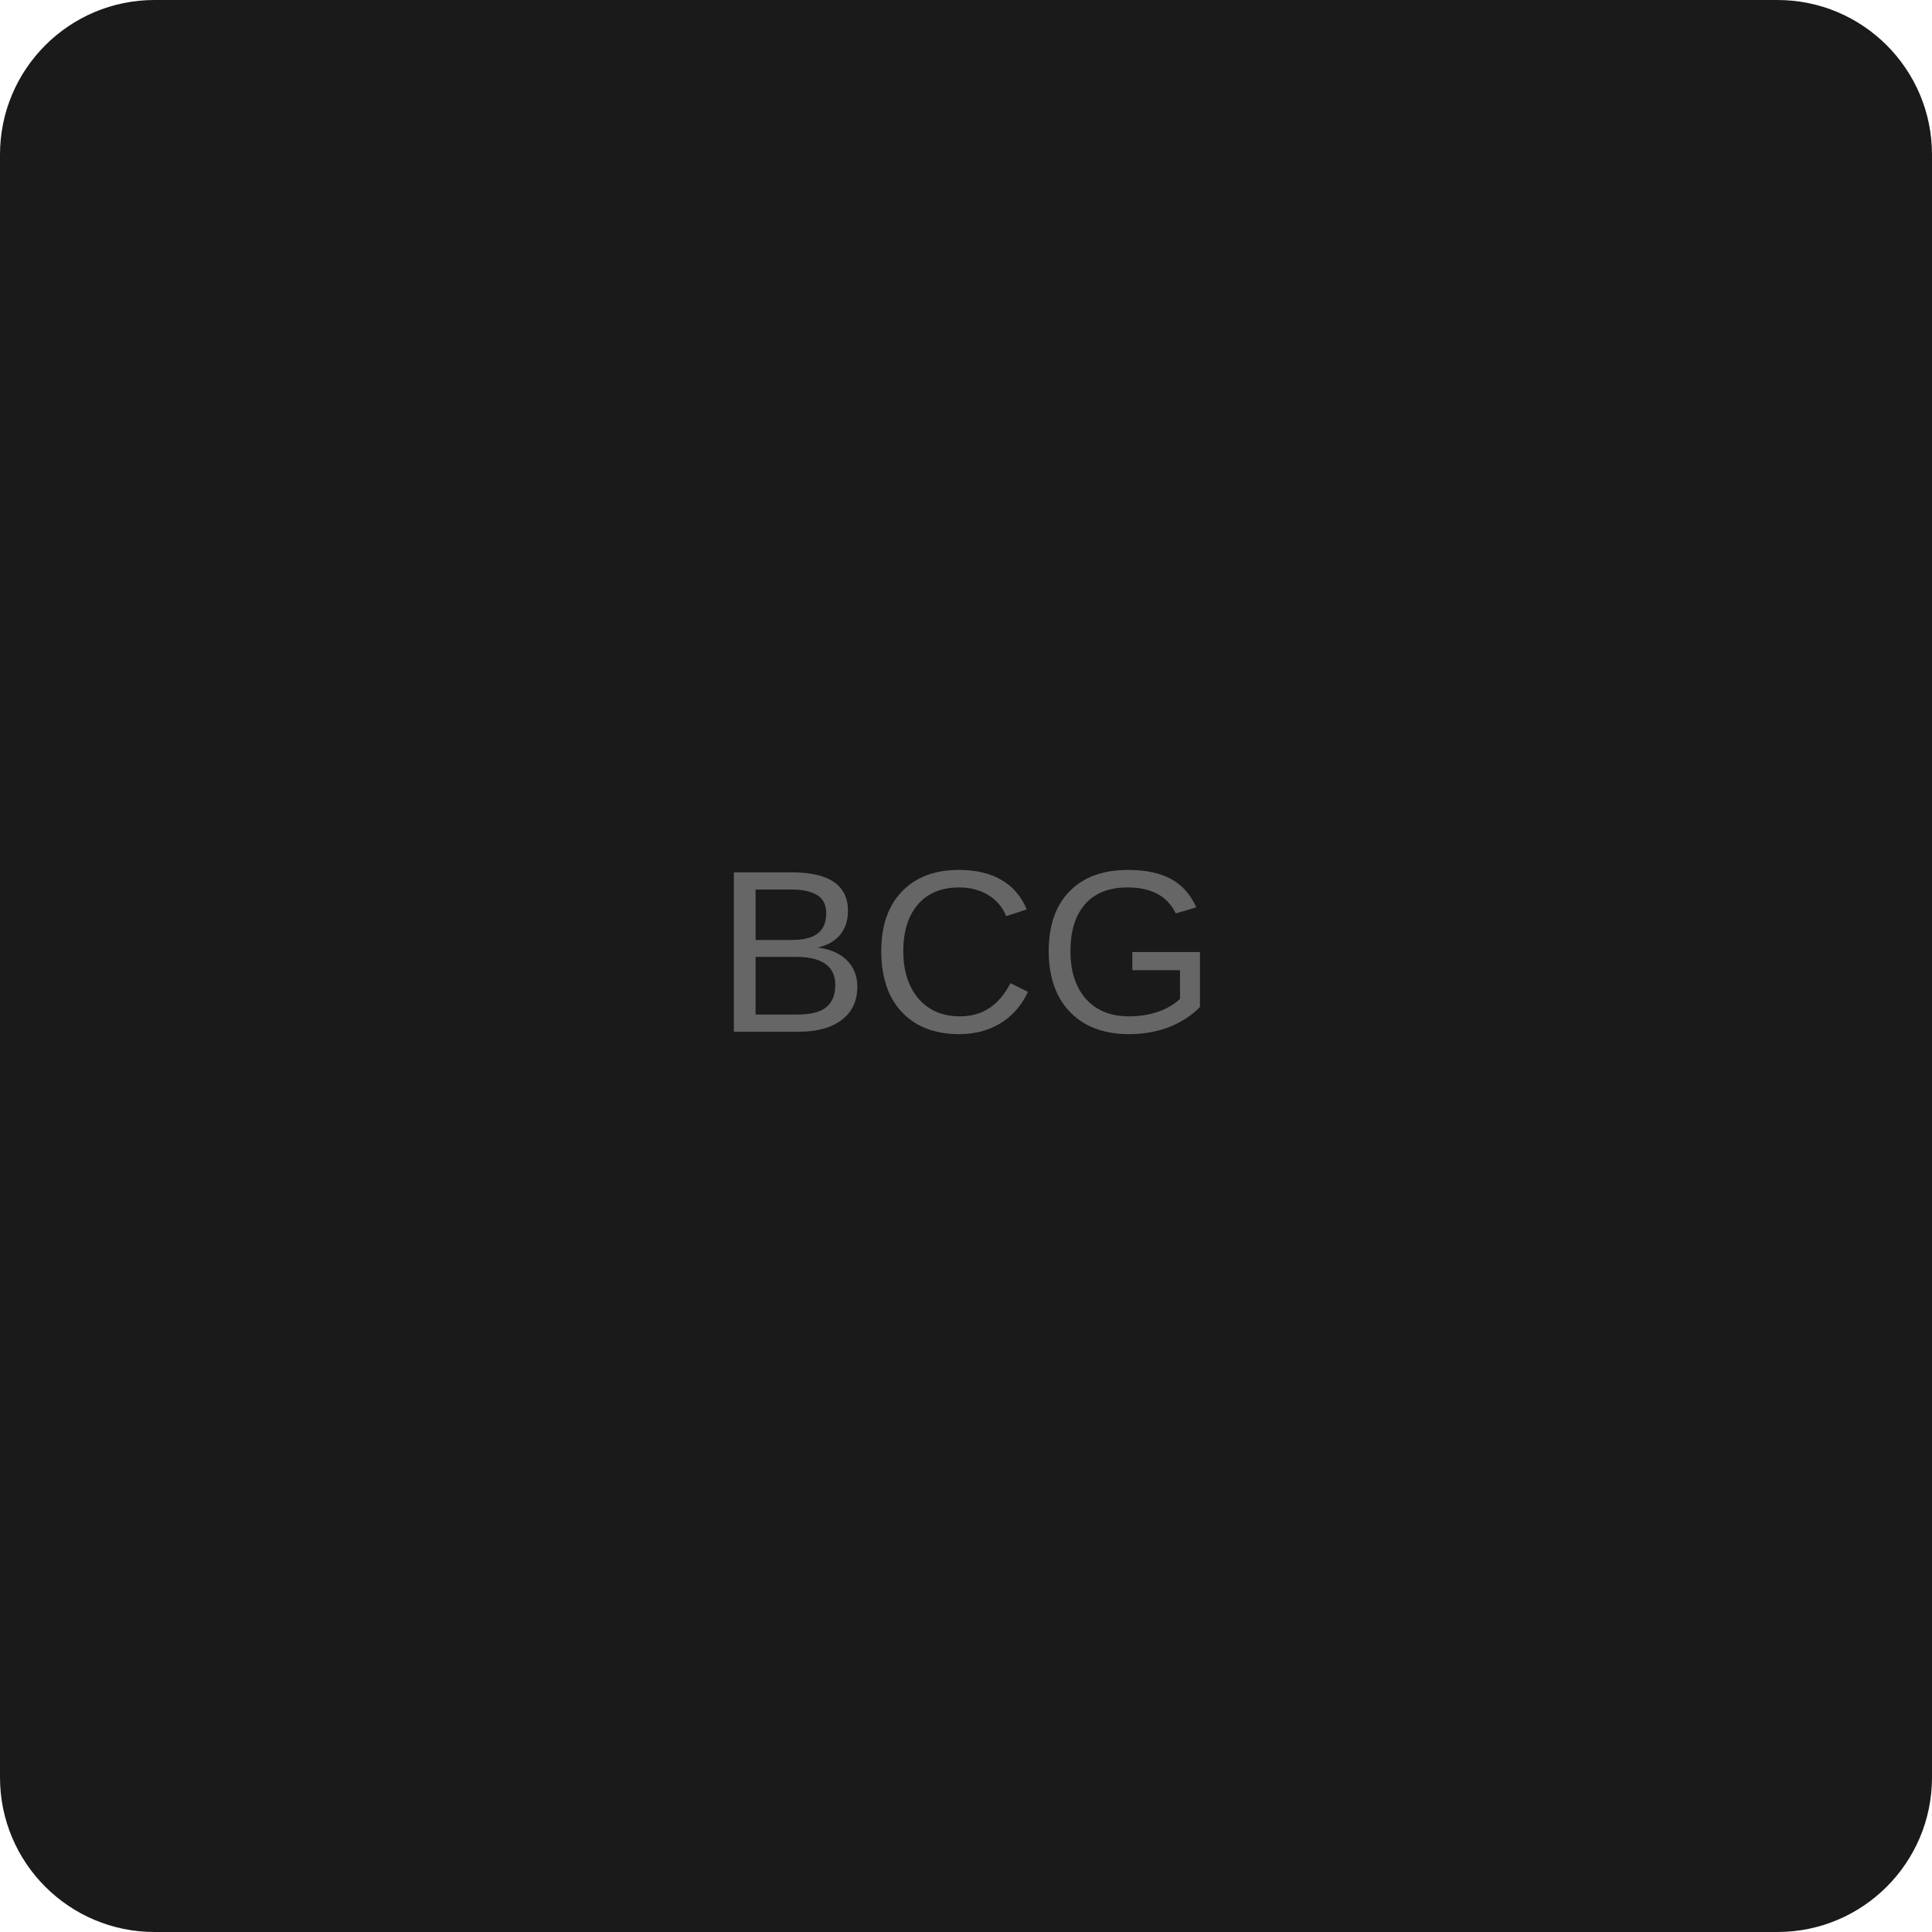
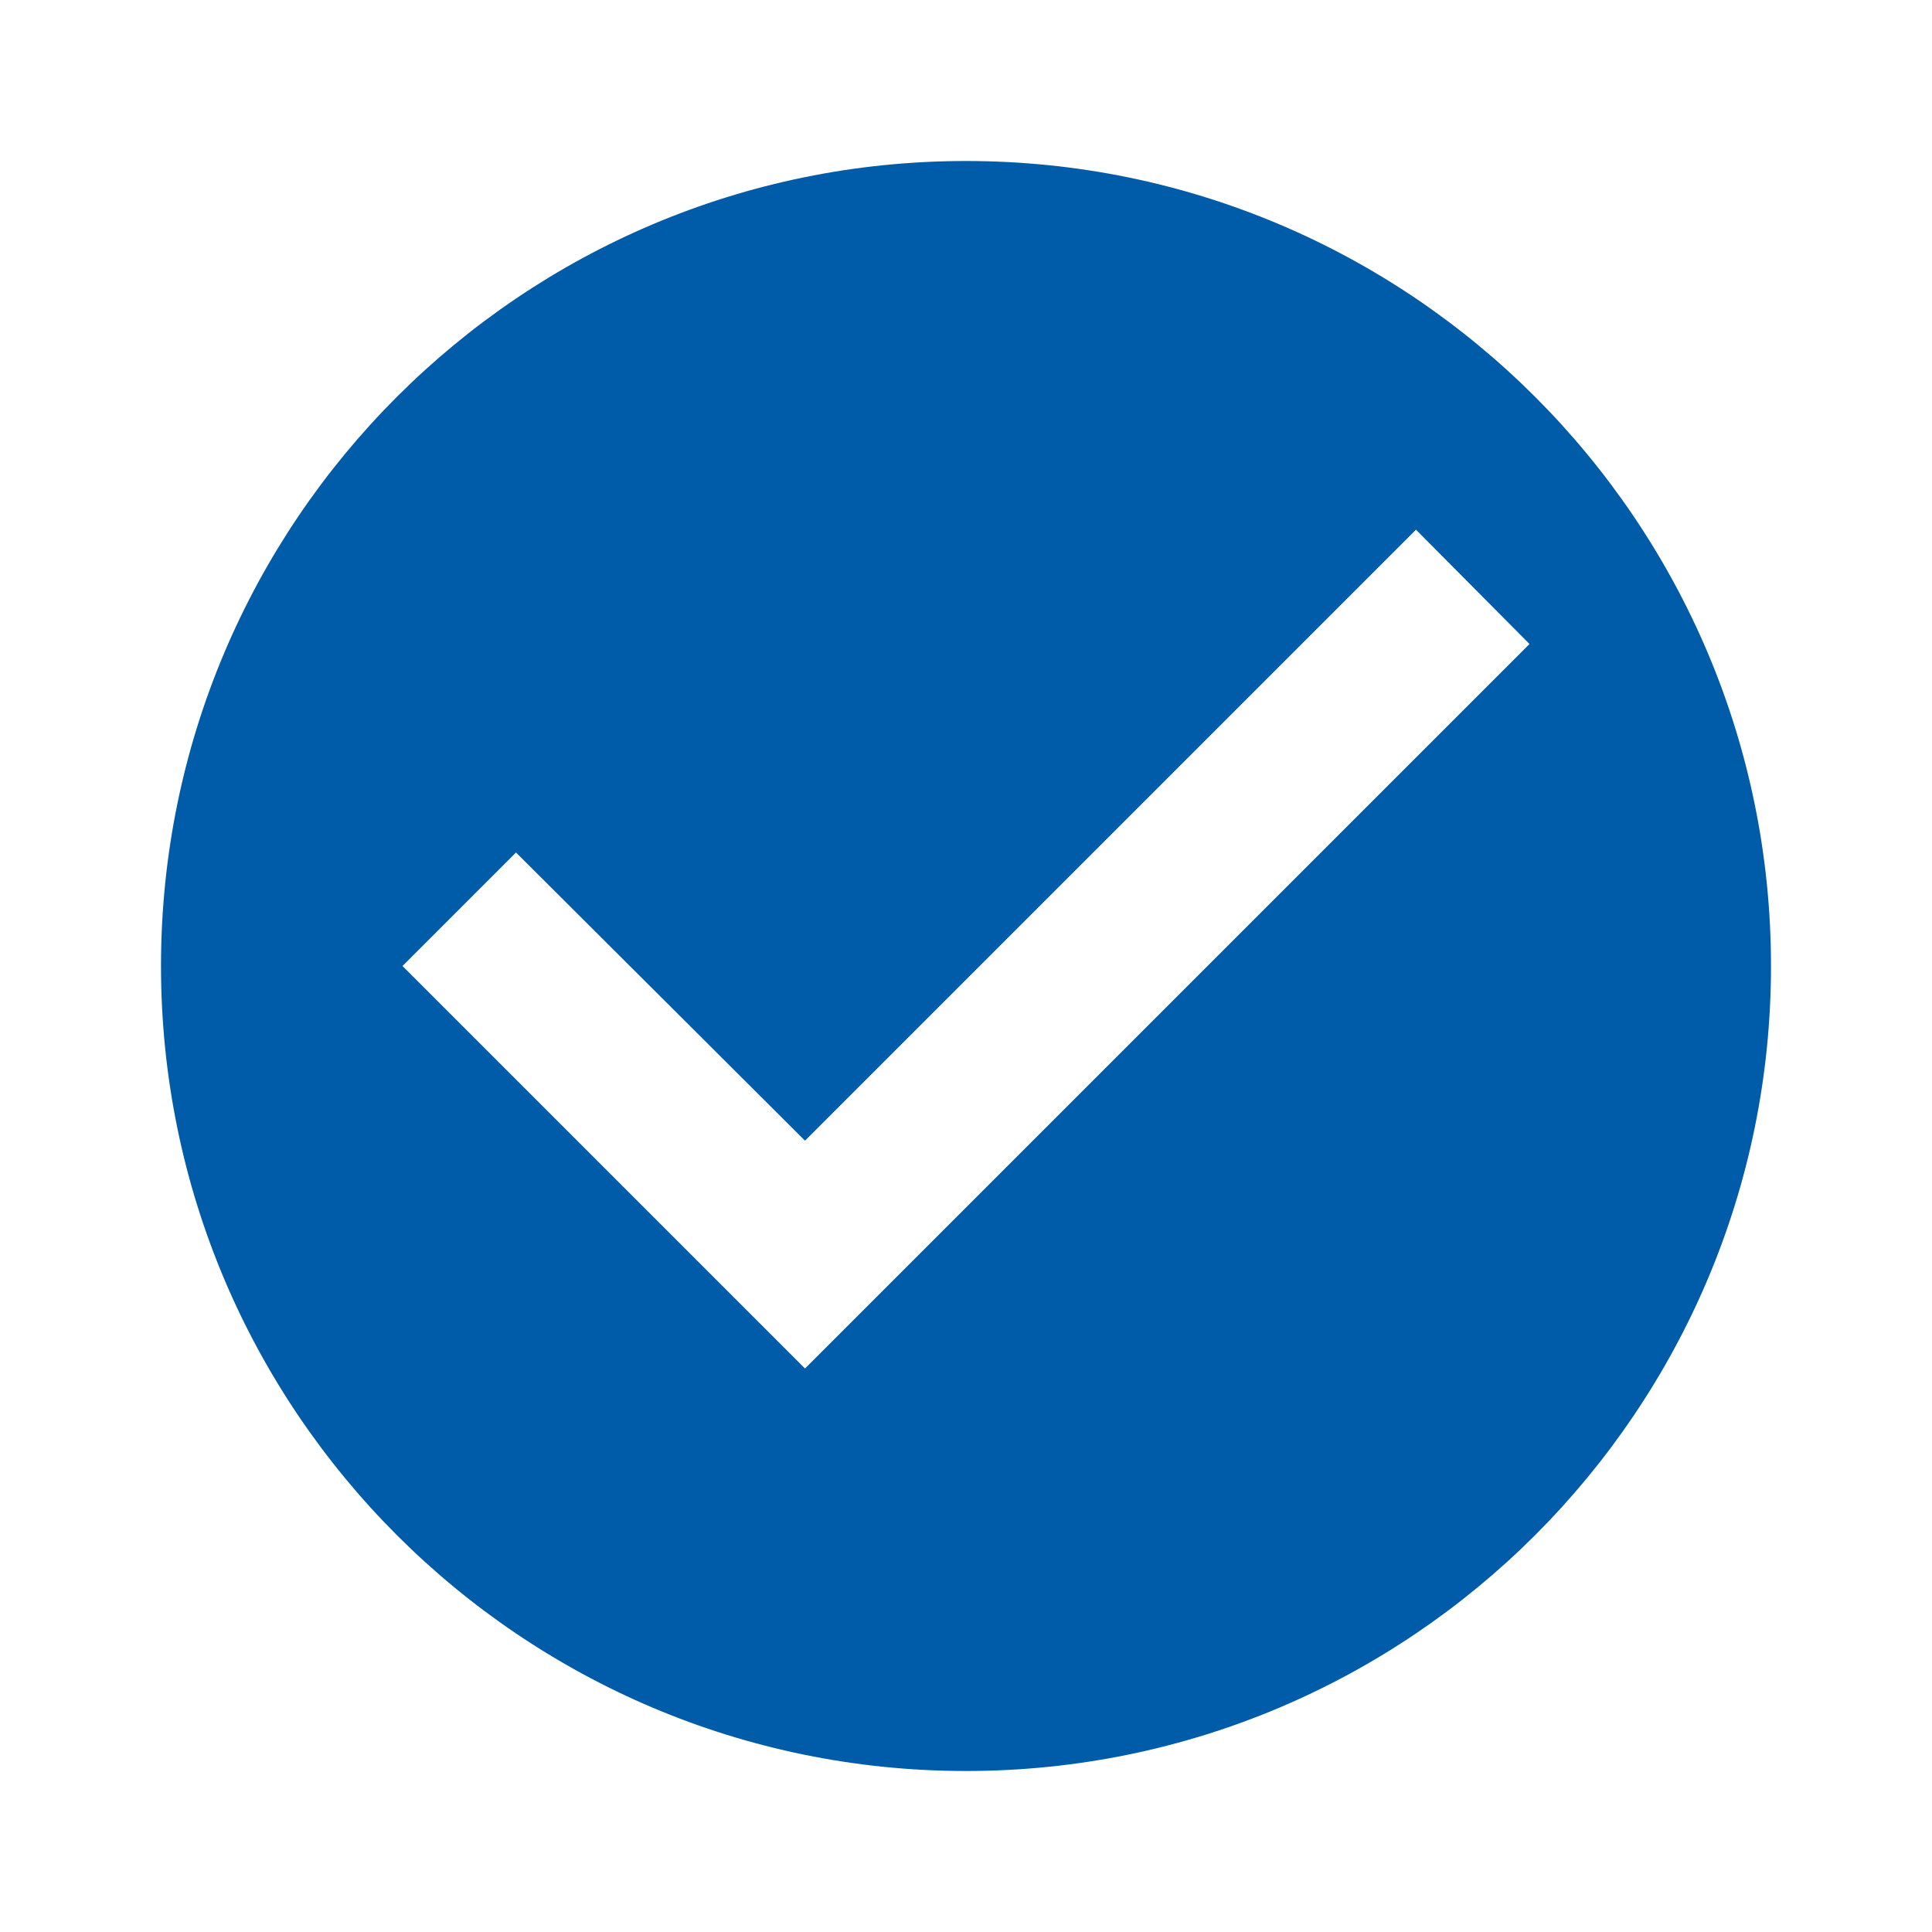
- <svg xmlns="http://www.w3.org/2000/svg" width="100" height="100" viewBox="0 0 100 100">
-   <rect width="100" height="100" fill="#1a1a1a" rx="8" />
-   <text x="50" y="50" font-family="Arial" font-size="12" fill="#666" text-anchor="middle" dominant-baseline="middle">BCG</text>
+ <svg xmlns="http://www.w3.org/2000/svg" fill="#005CA9" role="img" viewBox="0 0 24 24">
+   <path d="M12 2C6.48 2 2 6.48 2 12s4.48 10 10 10 10-4.48 10-10S17.52 2 12 2zm-2 15l-5-5 1.41-1.41L10 14.17l7.59-7.59L19 8l-9 9z" />
</svg>
